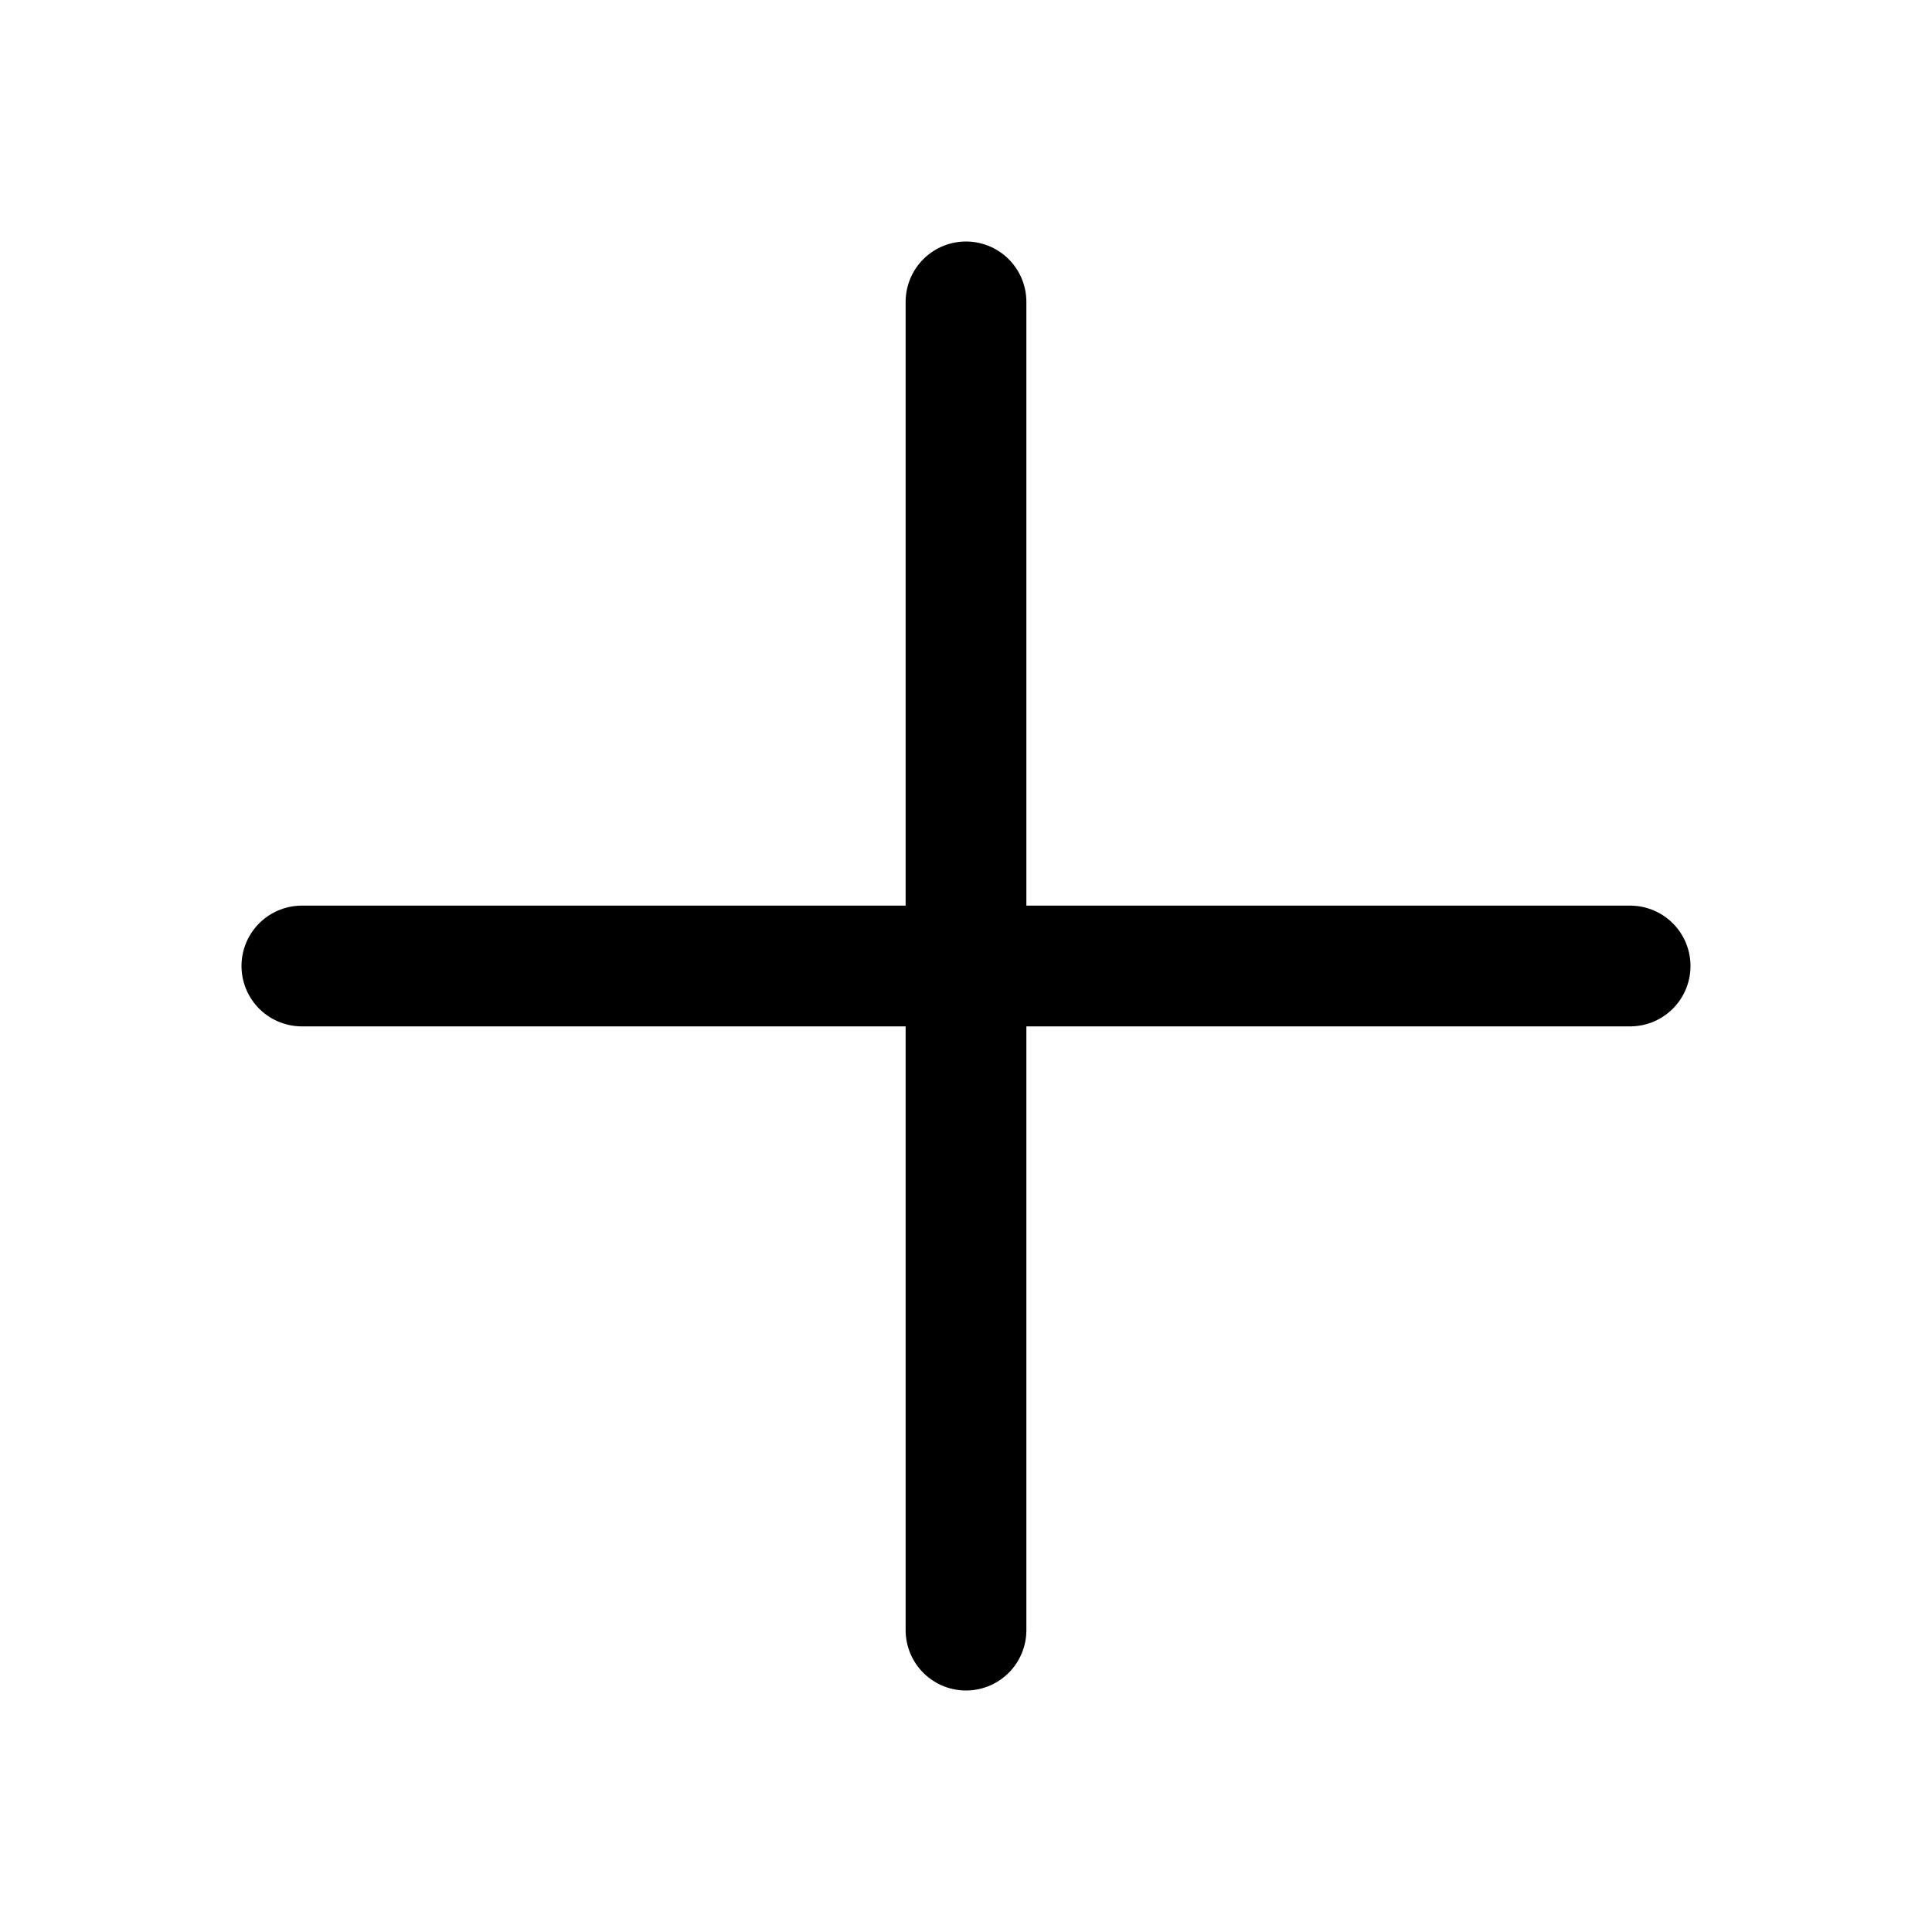
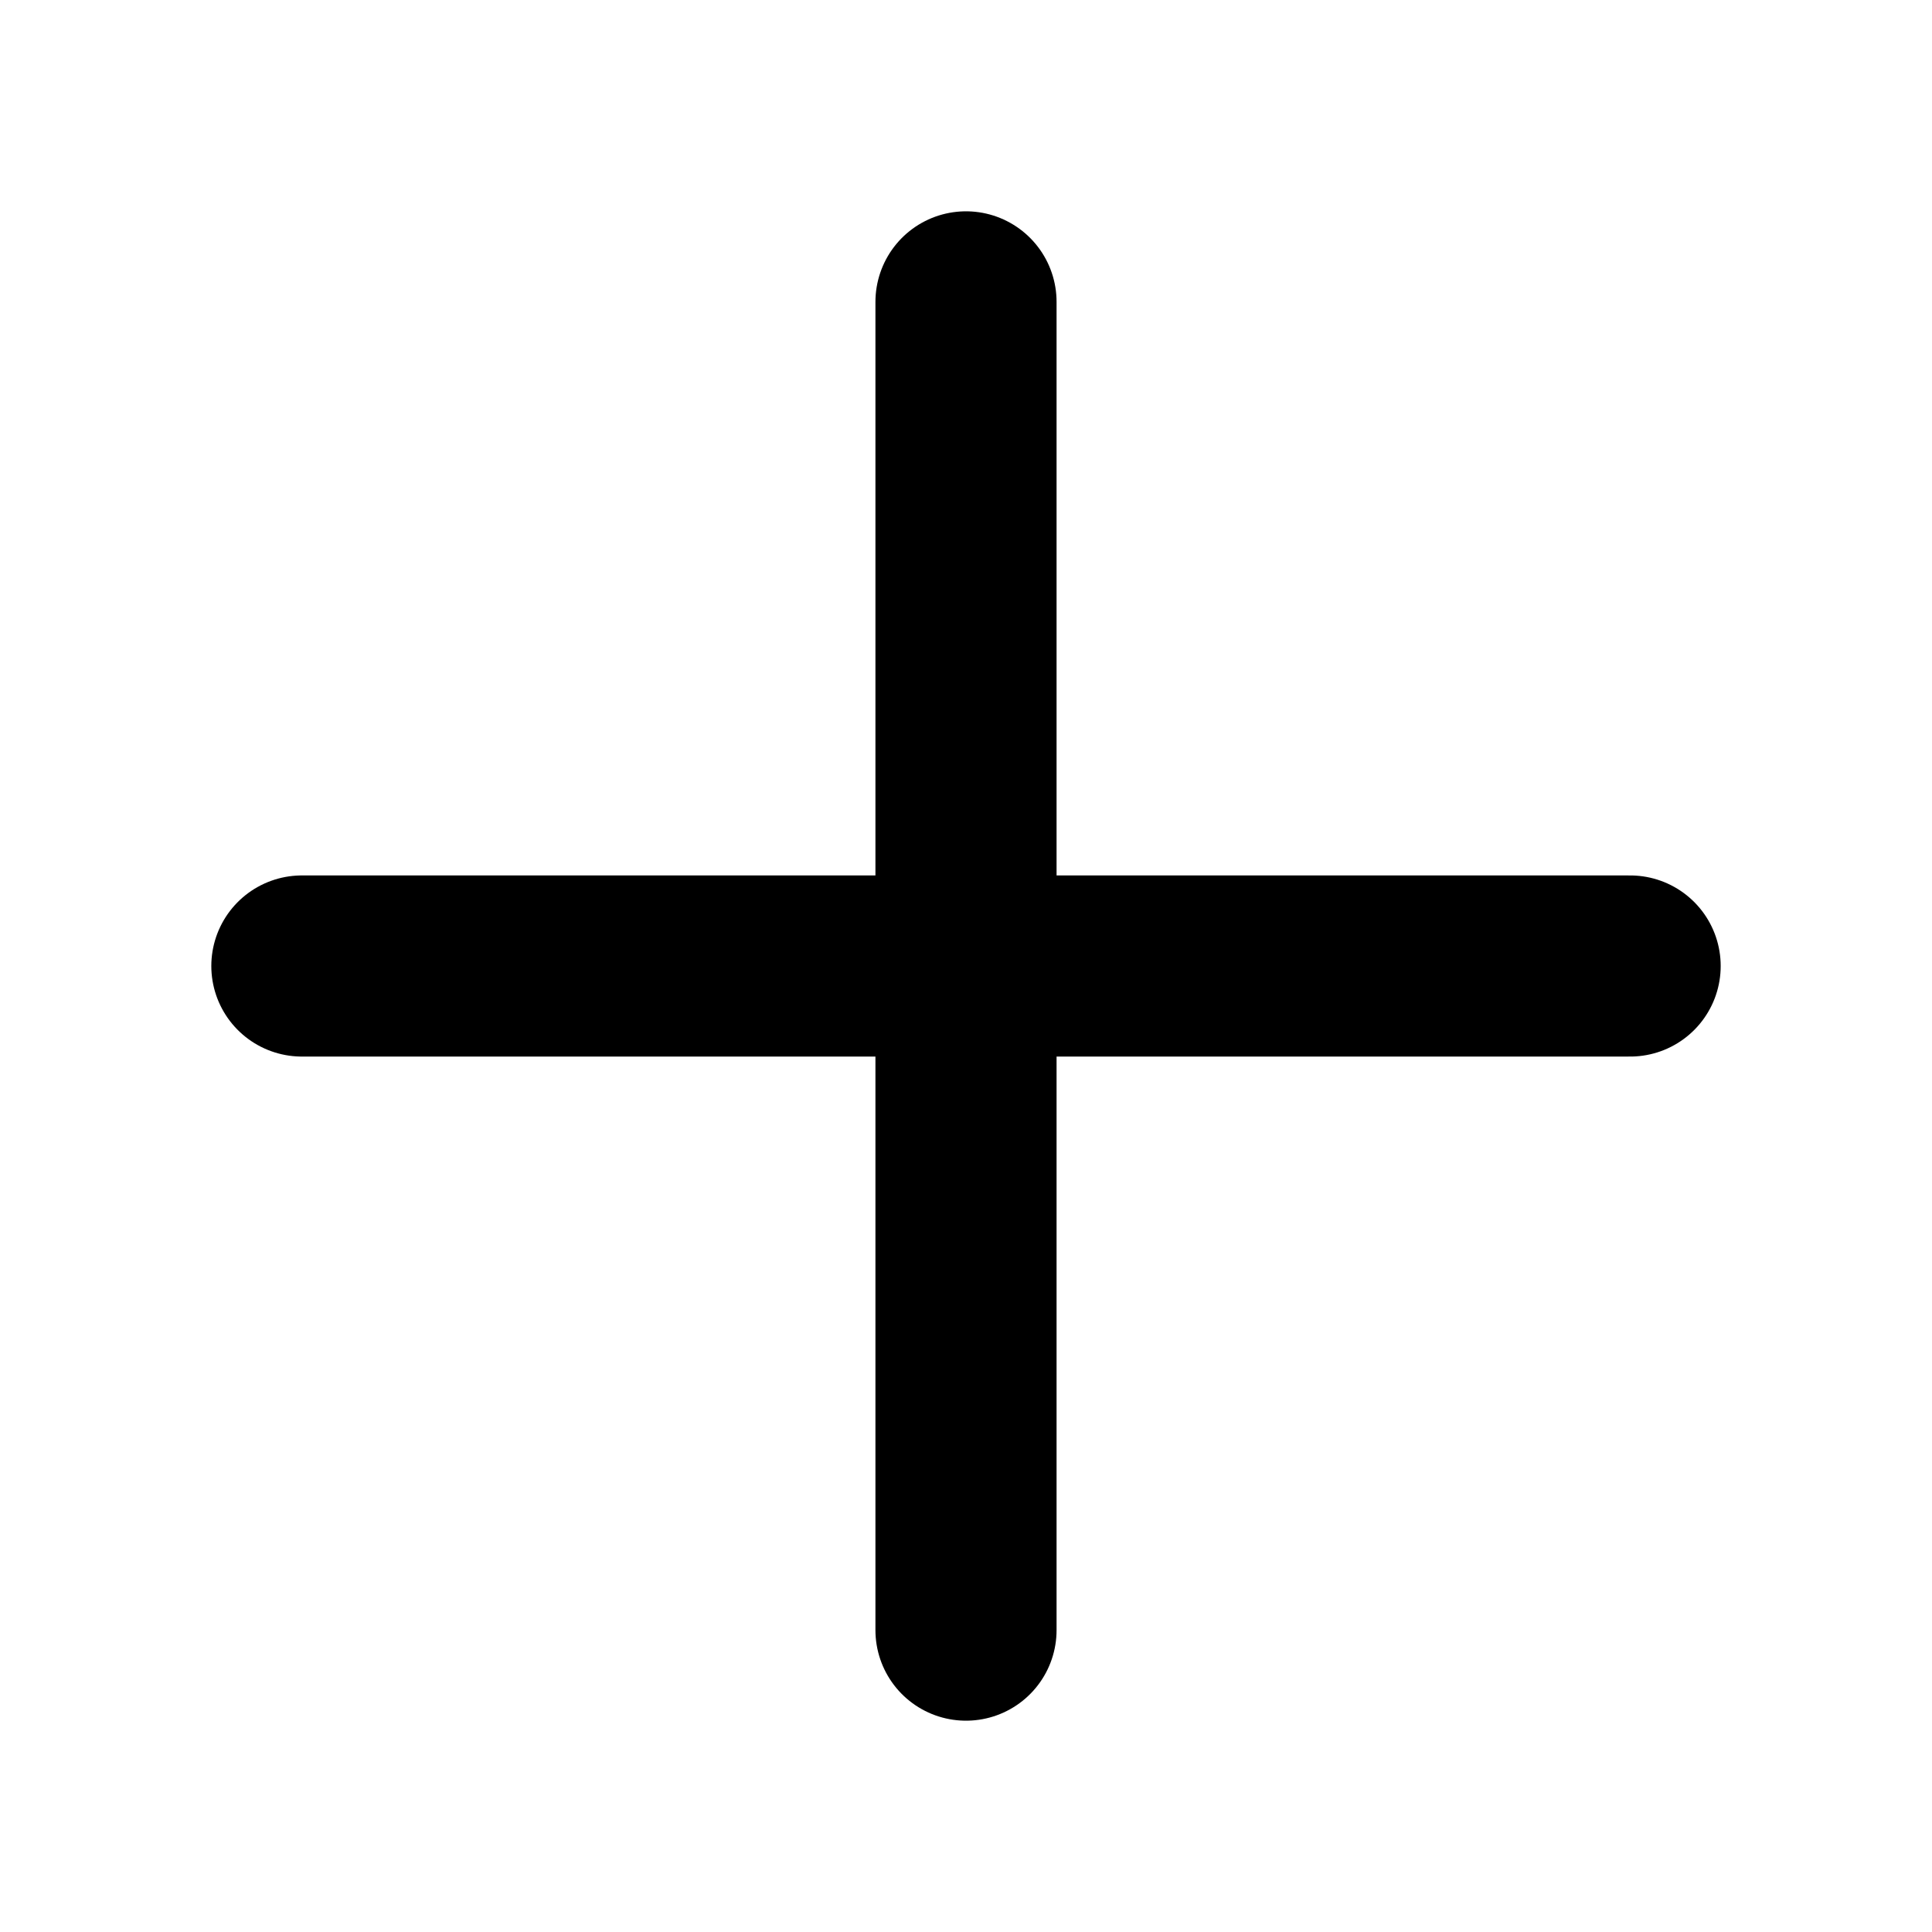
<svg xmlns="http://www.w3.org/2000/svg" viewBox="0 0 256 256">
  <rect width="256" height="256" fill="none" />
-   <line x1="40" y1="128" x2="216" y2="128" fill="none" stroke="#000" stroke-linecap="round" stroke-linejoin="round" stroke-width="16" />
-   <line x1="128" y1="40" x2="128" y2="216" fill="none" stroke="#000" stroke-linecap="round" stroke-linejoin="round" stroke-width="16" />
+   <line x1="40" y1="128" x2="216" y2="128" fill="none" stroke="#000" stroke-linecap="round" stroke-linejoin="round" stroke-width="24" />
+   <line x1="128" y1="40" x2="128" y2="216" fill="none" stroke="#000" stroke-linecap="round" stroke-linejoin="round" stroke-width="24" />
</svg>
